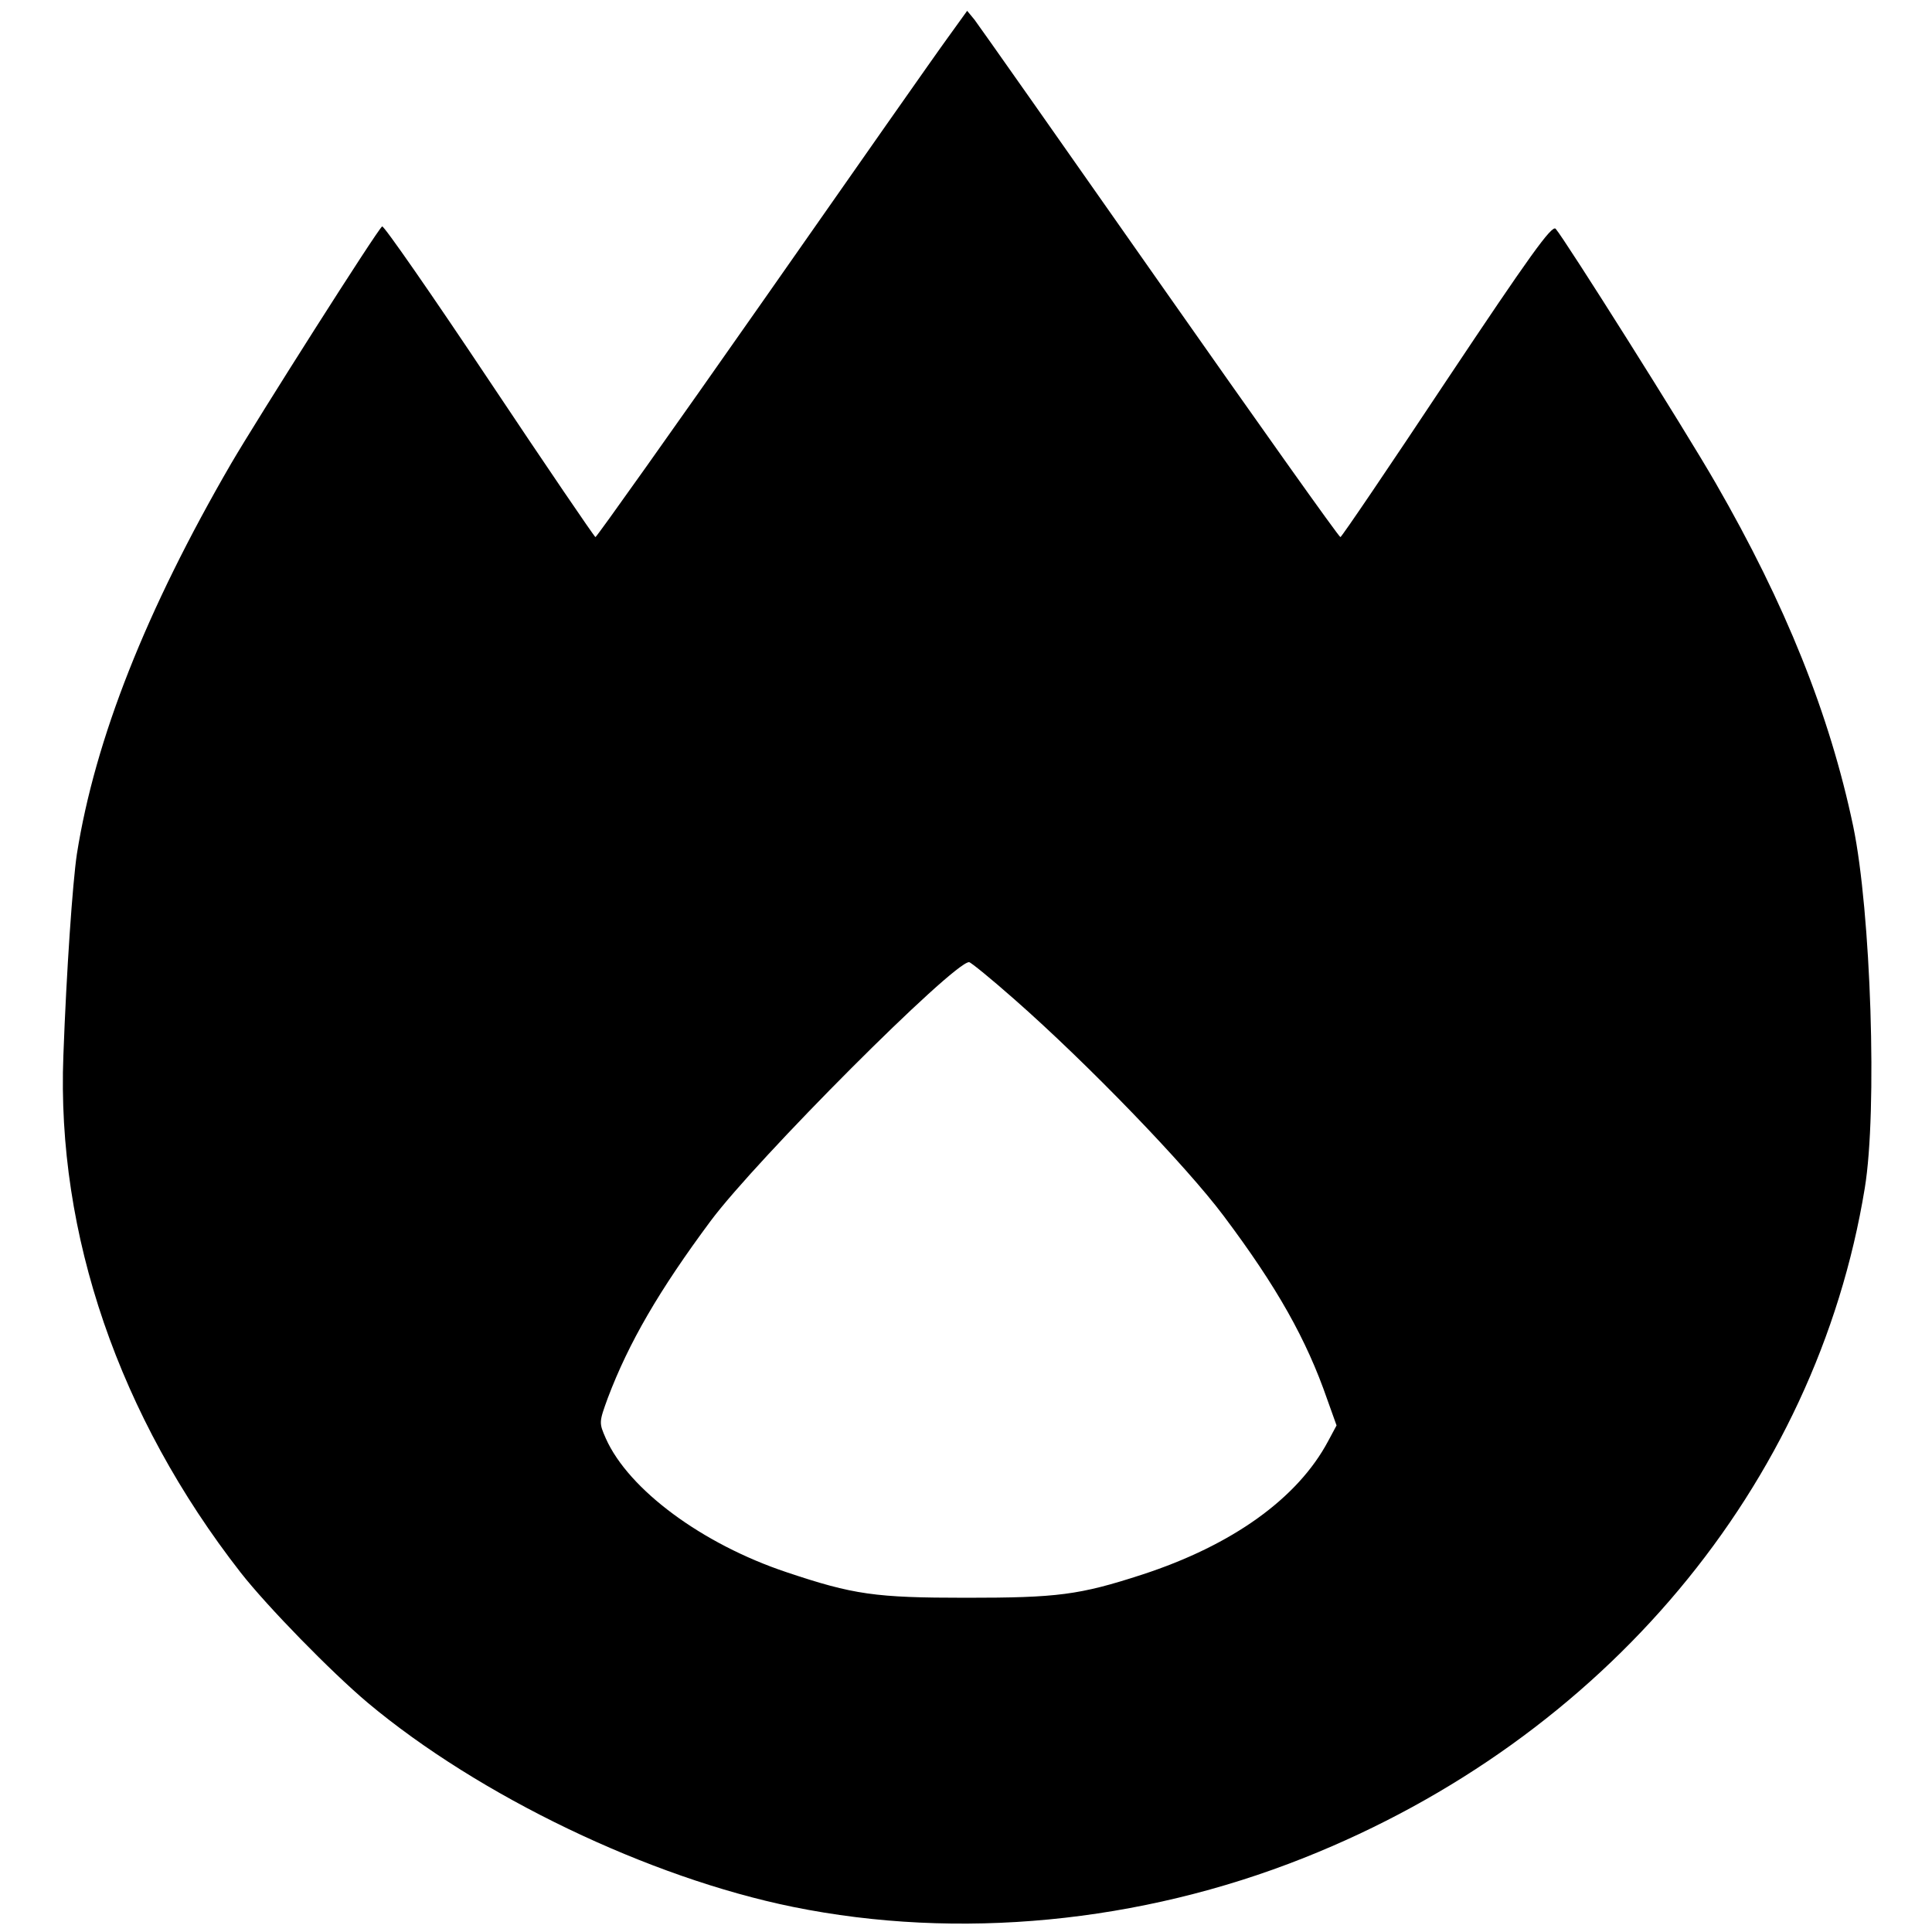
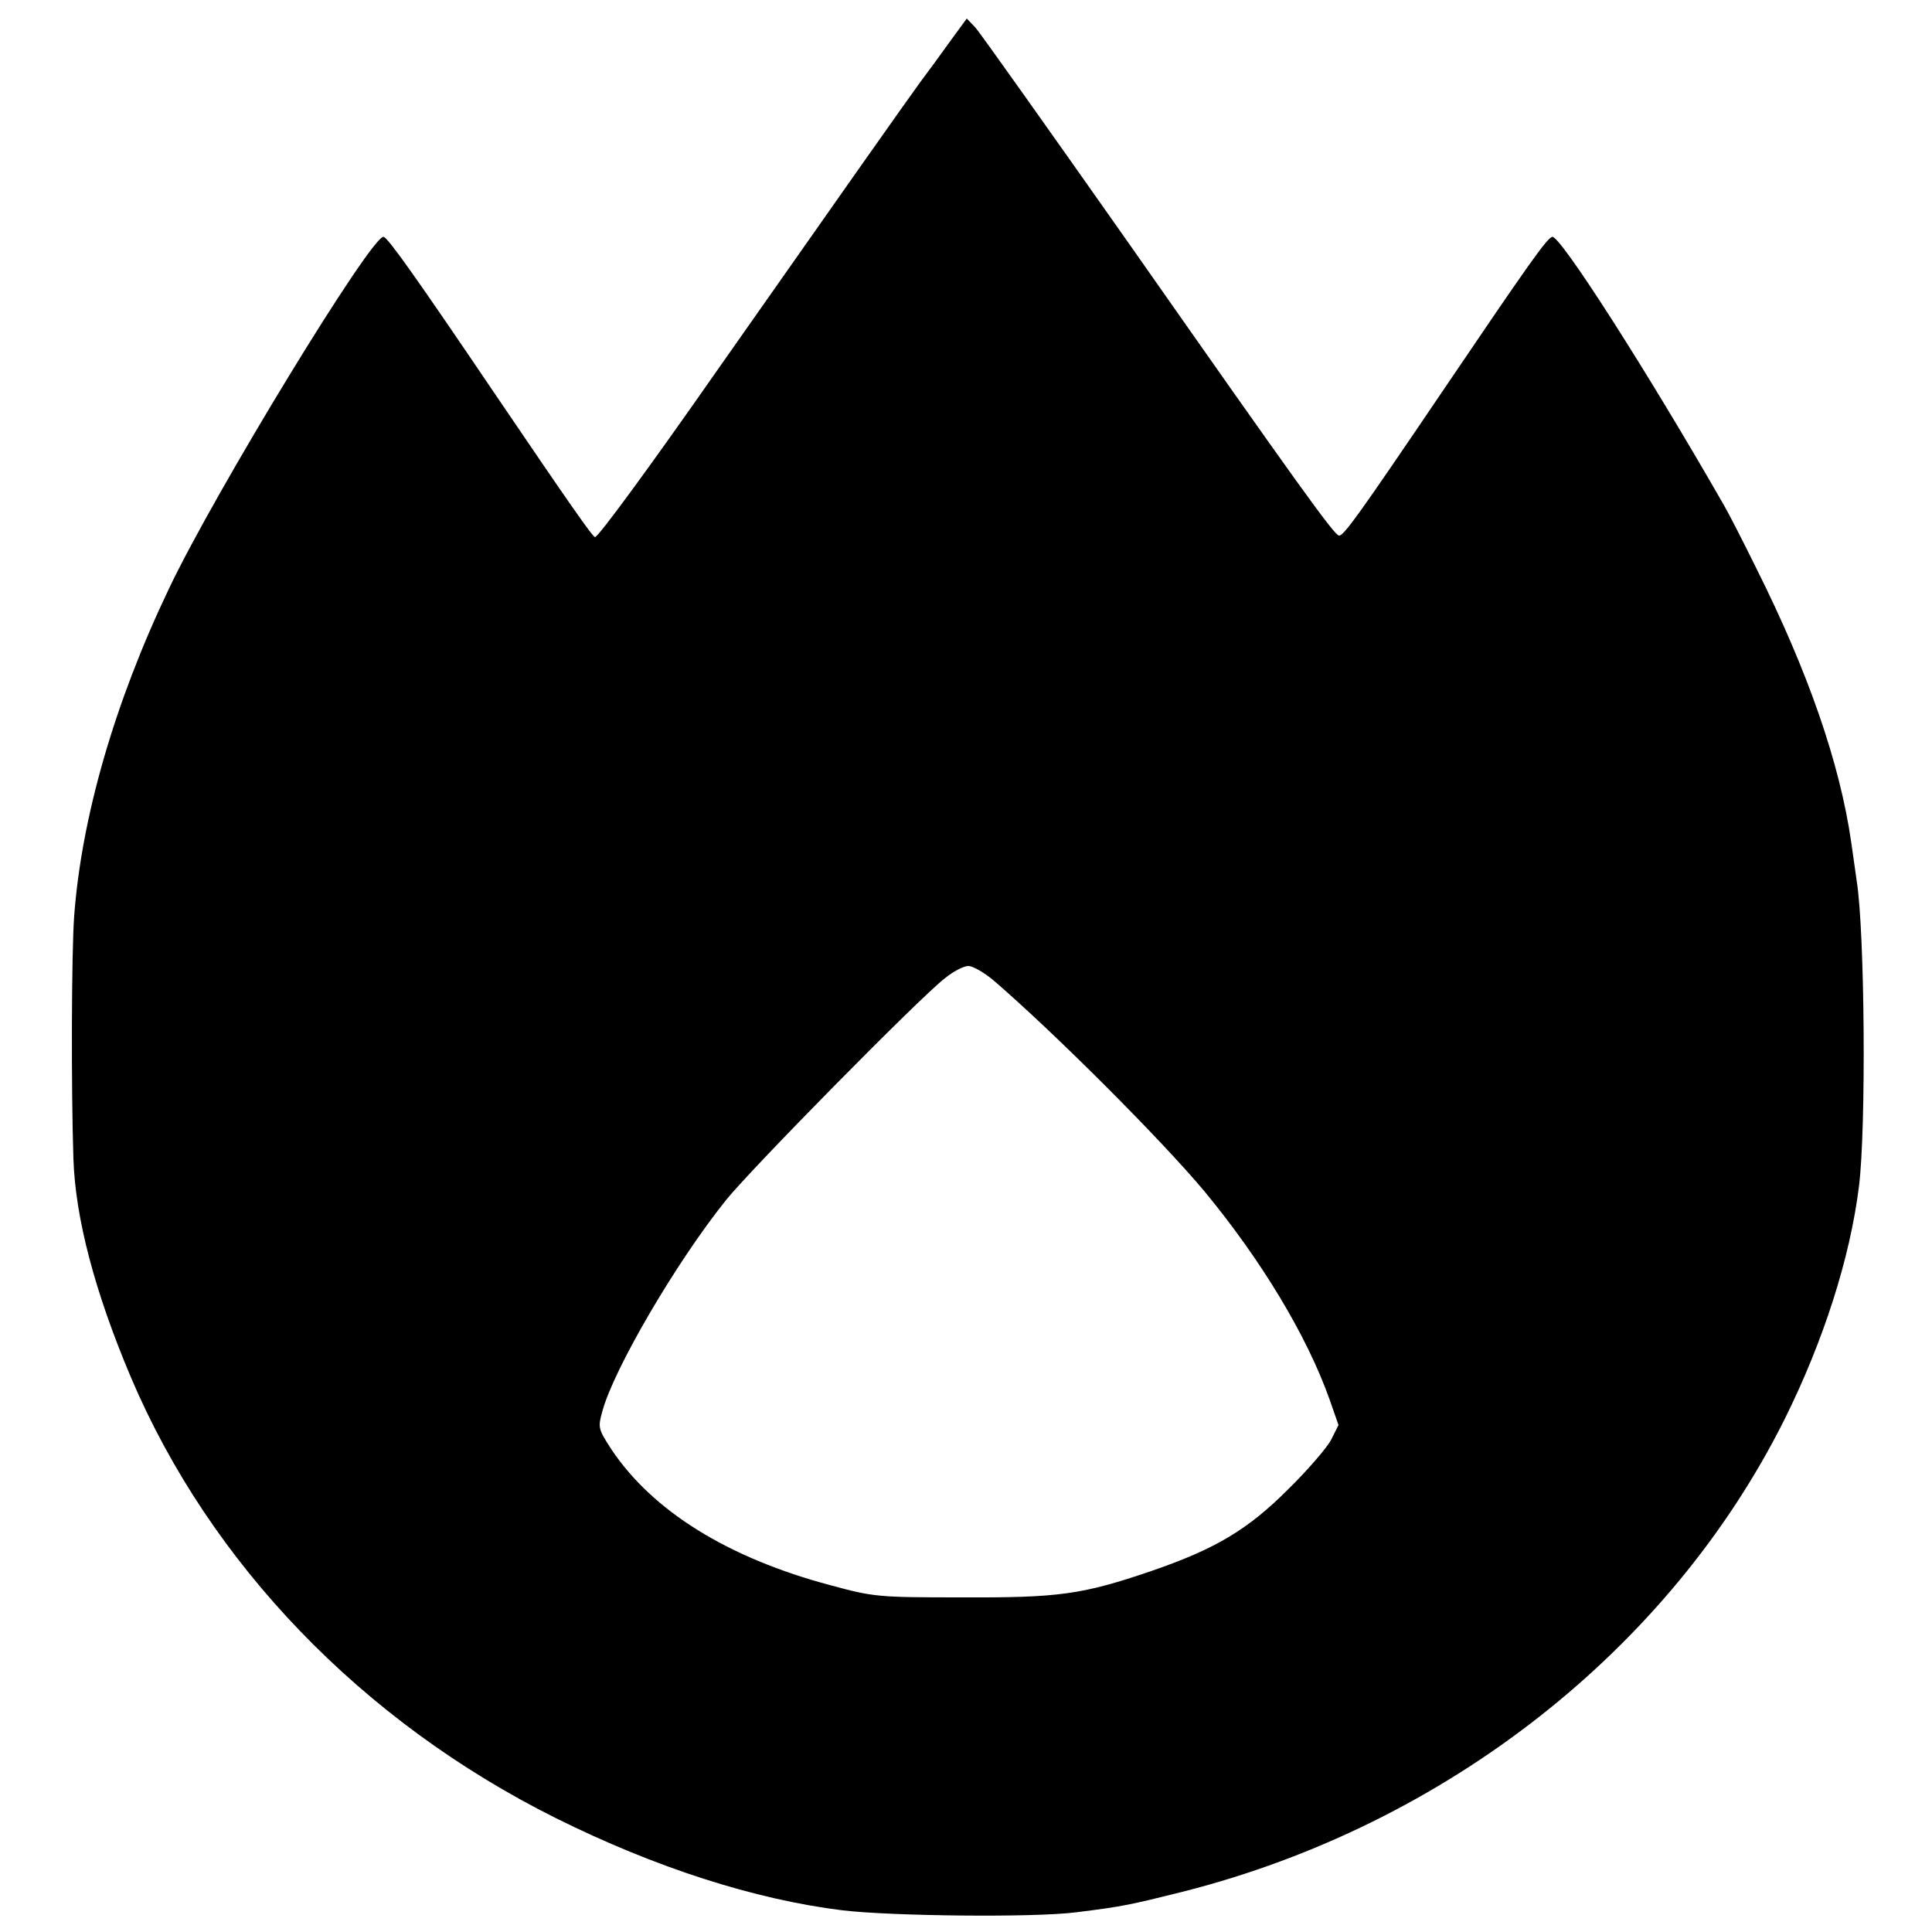
<svg xmlns="http://www.w3.org/2000/svg" version="1.0" width="500pt" height="500pt" viewBox="0 0 500 500" preserveAspectRatio="xMidYMid meet">
  <g transform="translate(0,500) scale(0.1,-0.1)" fill="#000000" stroke="none">
-     <path d="M2454 4904 c-28 -38 -243 -345 -478 -681 -236 -337 -432 -613 -435 -613 -3 1 -127 183 -275 405 -148 222 -273 402 -277 399 -11 -6 -324 -499 -391 -614 -220 -379 -352 -713 -399 -1010 -11 -73 -27 -302 -35 -522 -18 -462 144 -934 459 -1338 69 -88 234 -257 329 -337 288 -241 727 -452 1100 -528 428 -87 898 -42 1323 127 777 309 1325 963 1451 1733 33 200 16 716 -30 937 -61 290 -175 574 -356 888 -81 141 -391 632 -414 658 -10 10 -68 -71 -282 -392 -148 -223 -272 -406 -275 -406 -4 0 -214 296 -468 658 -253 361 -469 668 -479 681 l-19 23 -49 -68z m171 -2490 c189 -166 444 -430 542 -561 138 -184 214 -319 268 -475 l24 -67 -22 -41 c-79 -148 -248 -269 -481 -345 -163 -53 -219 -60 -456 -60 -235 0 -291 8 -464 66 -219 73 -409 214 -468 346 -18 41 -18 42 5 105 54 143 133 279 266 458 119 160 628 670 669 670 4 0 57 -43 117 -96z" />
+     <path d="M2461 4896 c-22 -31 -58 -80 -79 -108 -38 -52 -219 -309 -527 -748 -178 -255 -307 -430 -315 -430 -6 0 -66 86 -258 369 -209 309 -277 404 -289 408 -28 10 -438 -662 -556 -911 -141 -295 -226 -592 -245 -846 -7 -94 -8 -446 -2 -629 5 -153 55 -344 149 -566 205 -482 598 -890 1099 -1140 257 -128 515 -211 743 -239 128 -15 496 -19 604 -5 121 15 139 19 279 54 679 173 1257 627 1554 1221 101 203 170 418 193 604 19 152 15 662 -6 791 -2 13 -8 58 -14 99 -30 207 -112 442 -246 710 -34 69 -71 141 -82 160 -198 346 -427 704 -446 697 -14 -4 -60 -69 -280 -394 -222 -328 -261 -382 -272 -379 -14 4 -102 126 -540 751 -209 297 -389 551 -401 564 l-22 23 -41 -56z m110 -2433 c157 -135 433 -411 546 -546 147 -178 265 -373 324 -539 l23 -66 -19 -38 c-11 -21 -61 -79 -112 -129 -104 -104 -188 -154 -354 -211 -179 -61 -239 -69 -489 -68 -220 0 -228 1 -343 32 -265 71 -458 192 -564 350 -35 54 -36 57 -24 100 29 108 190 384 319 545 60 76 501 524 567 575 22 18 49 32 61 32 12 0 41 -17 65 -37z" />
  </g>
</svg>
